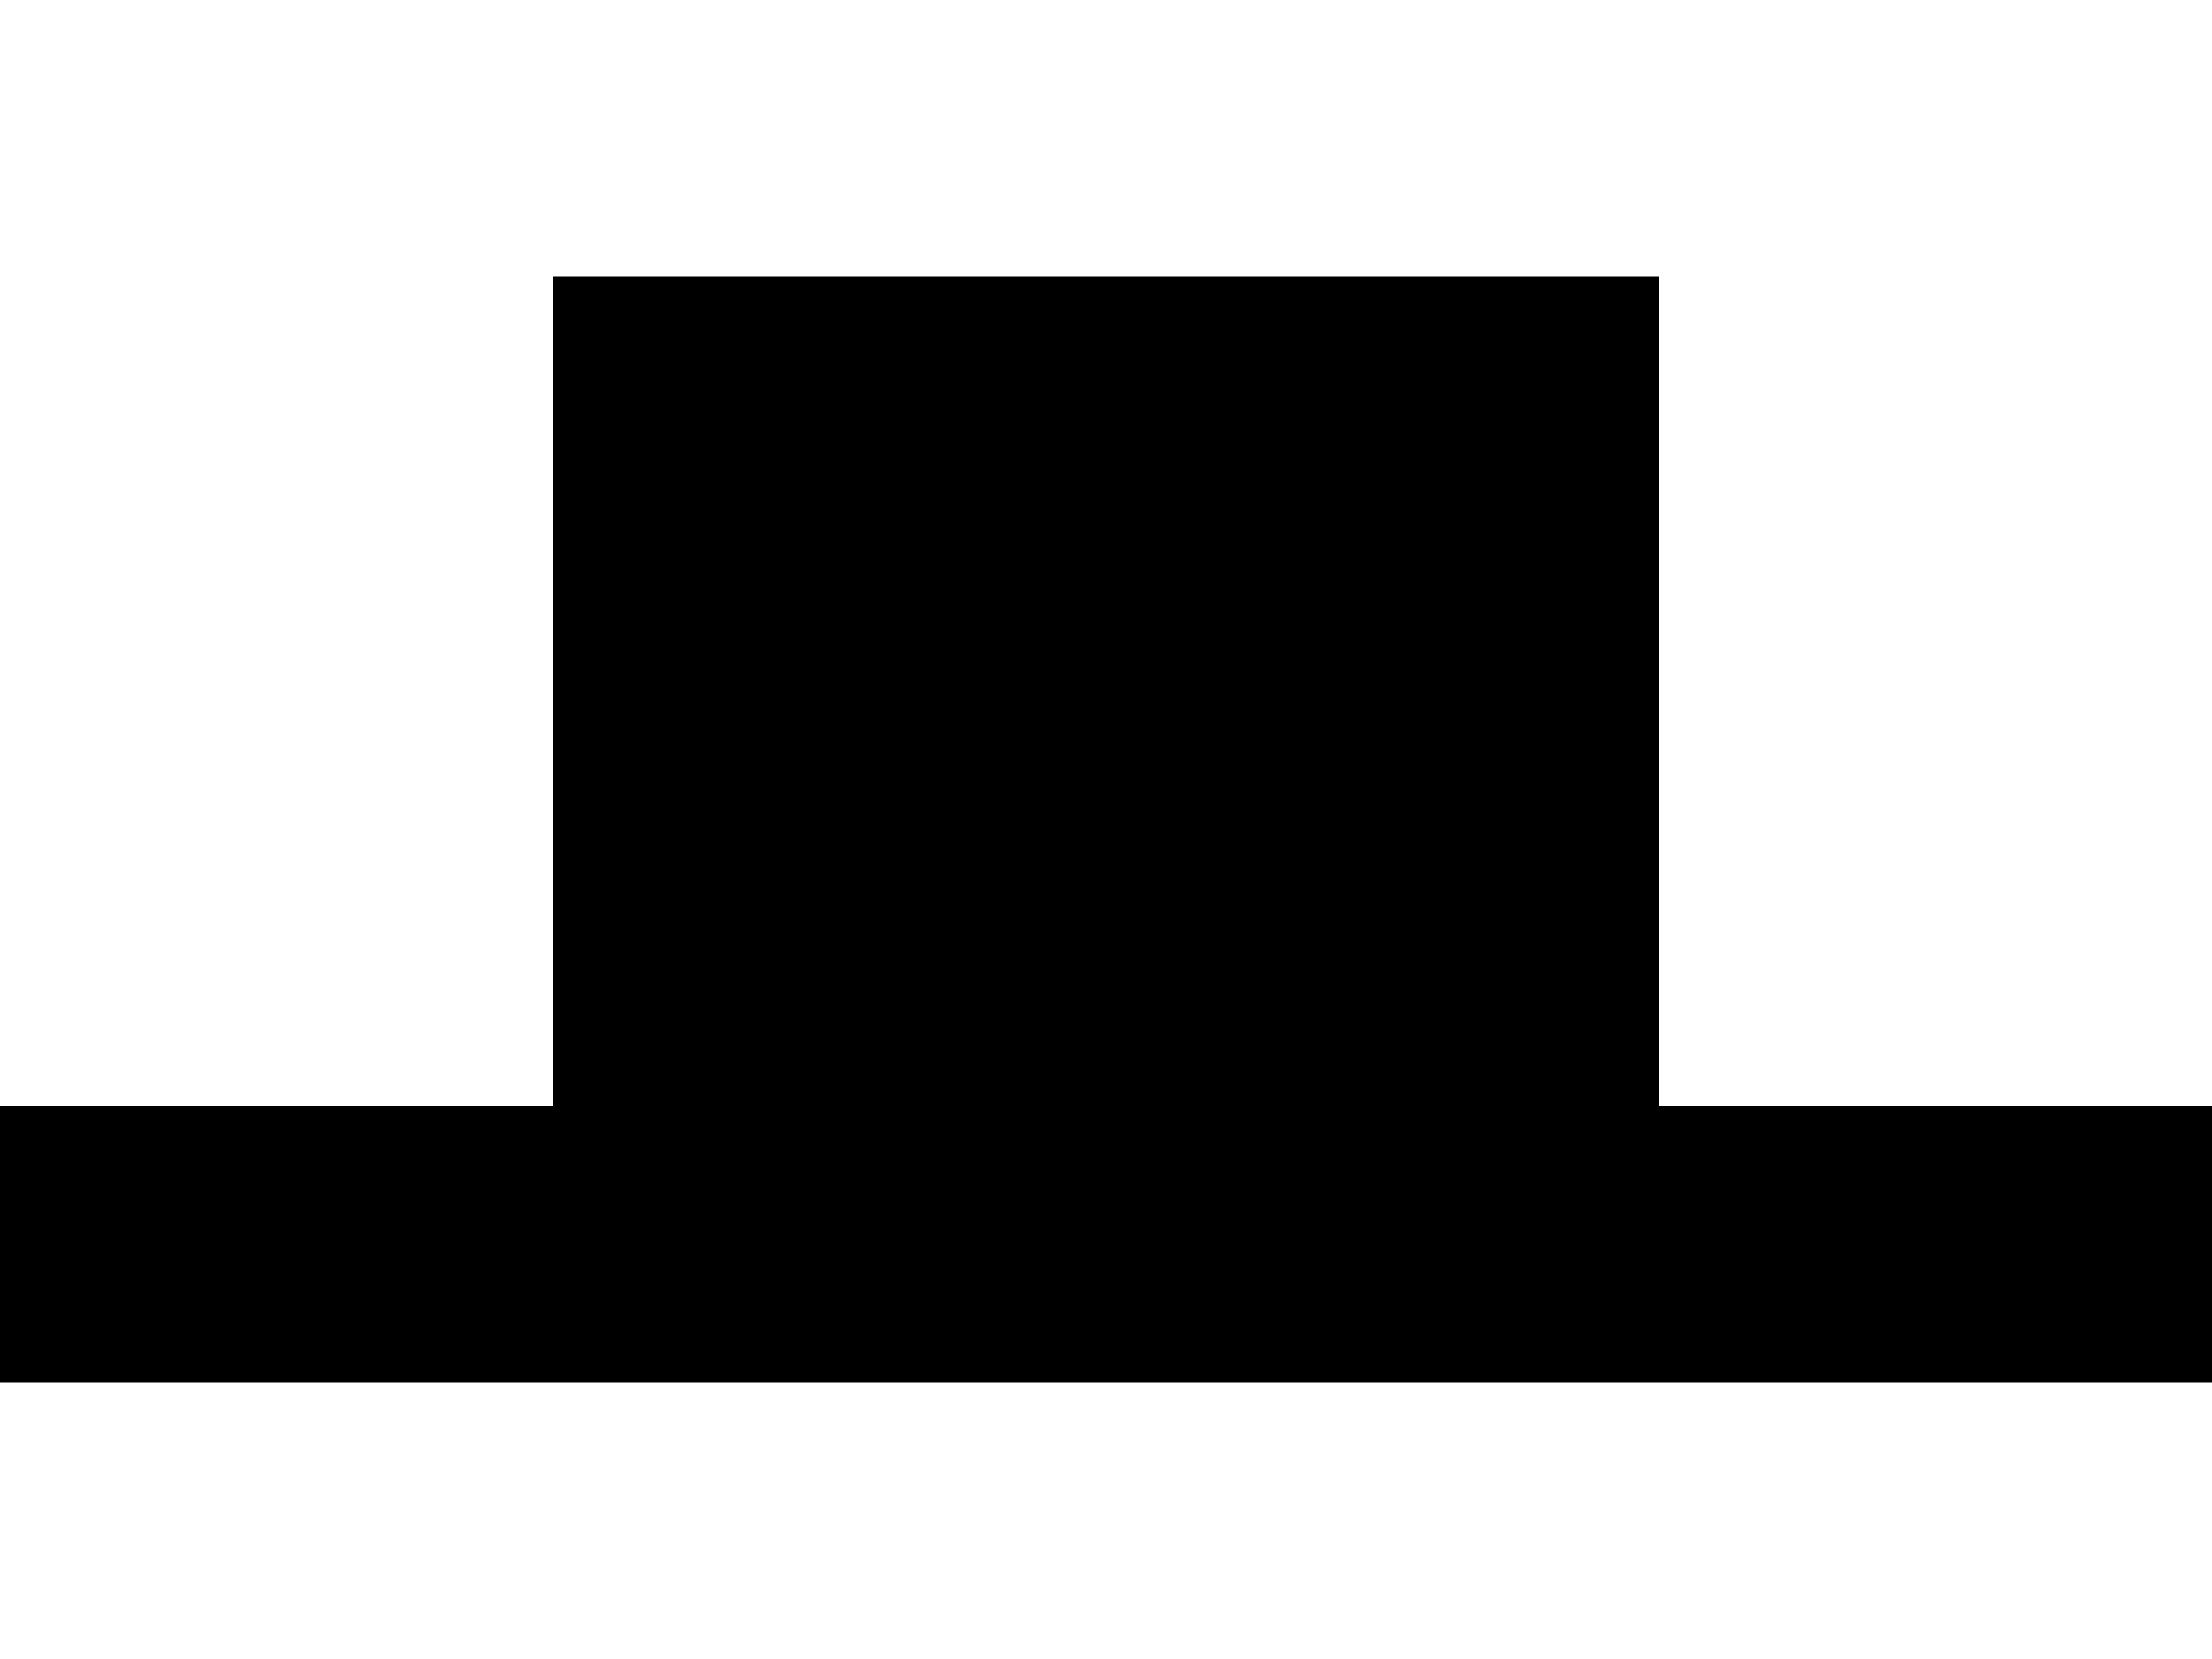
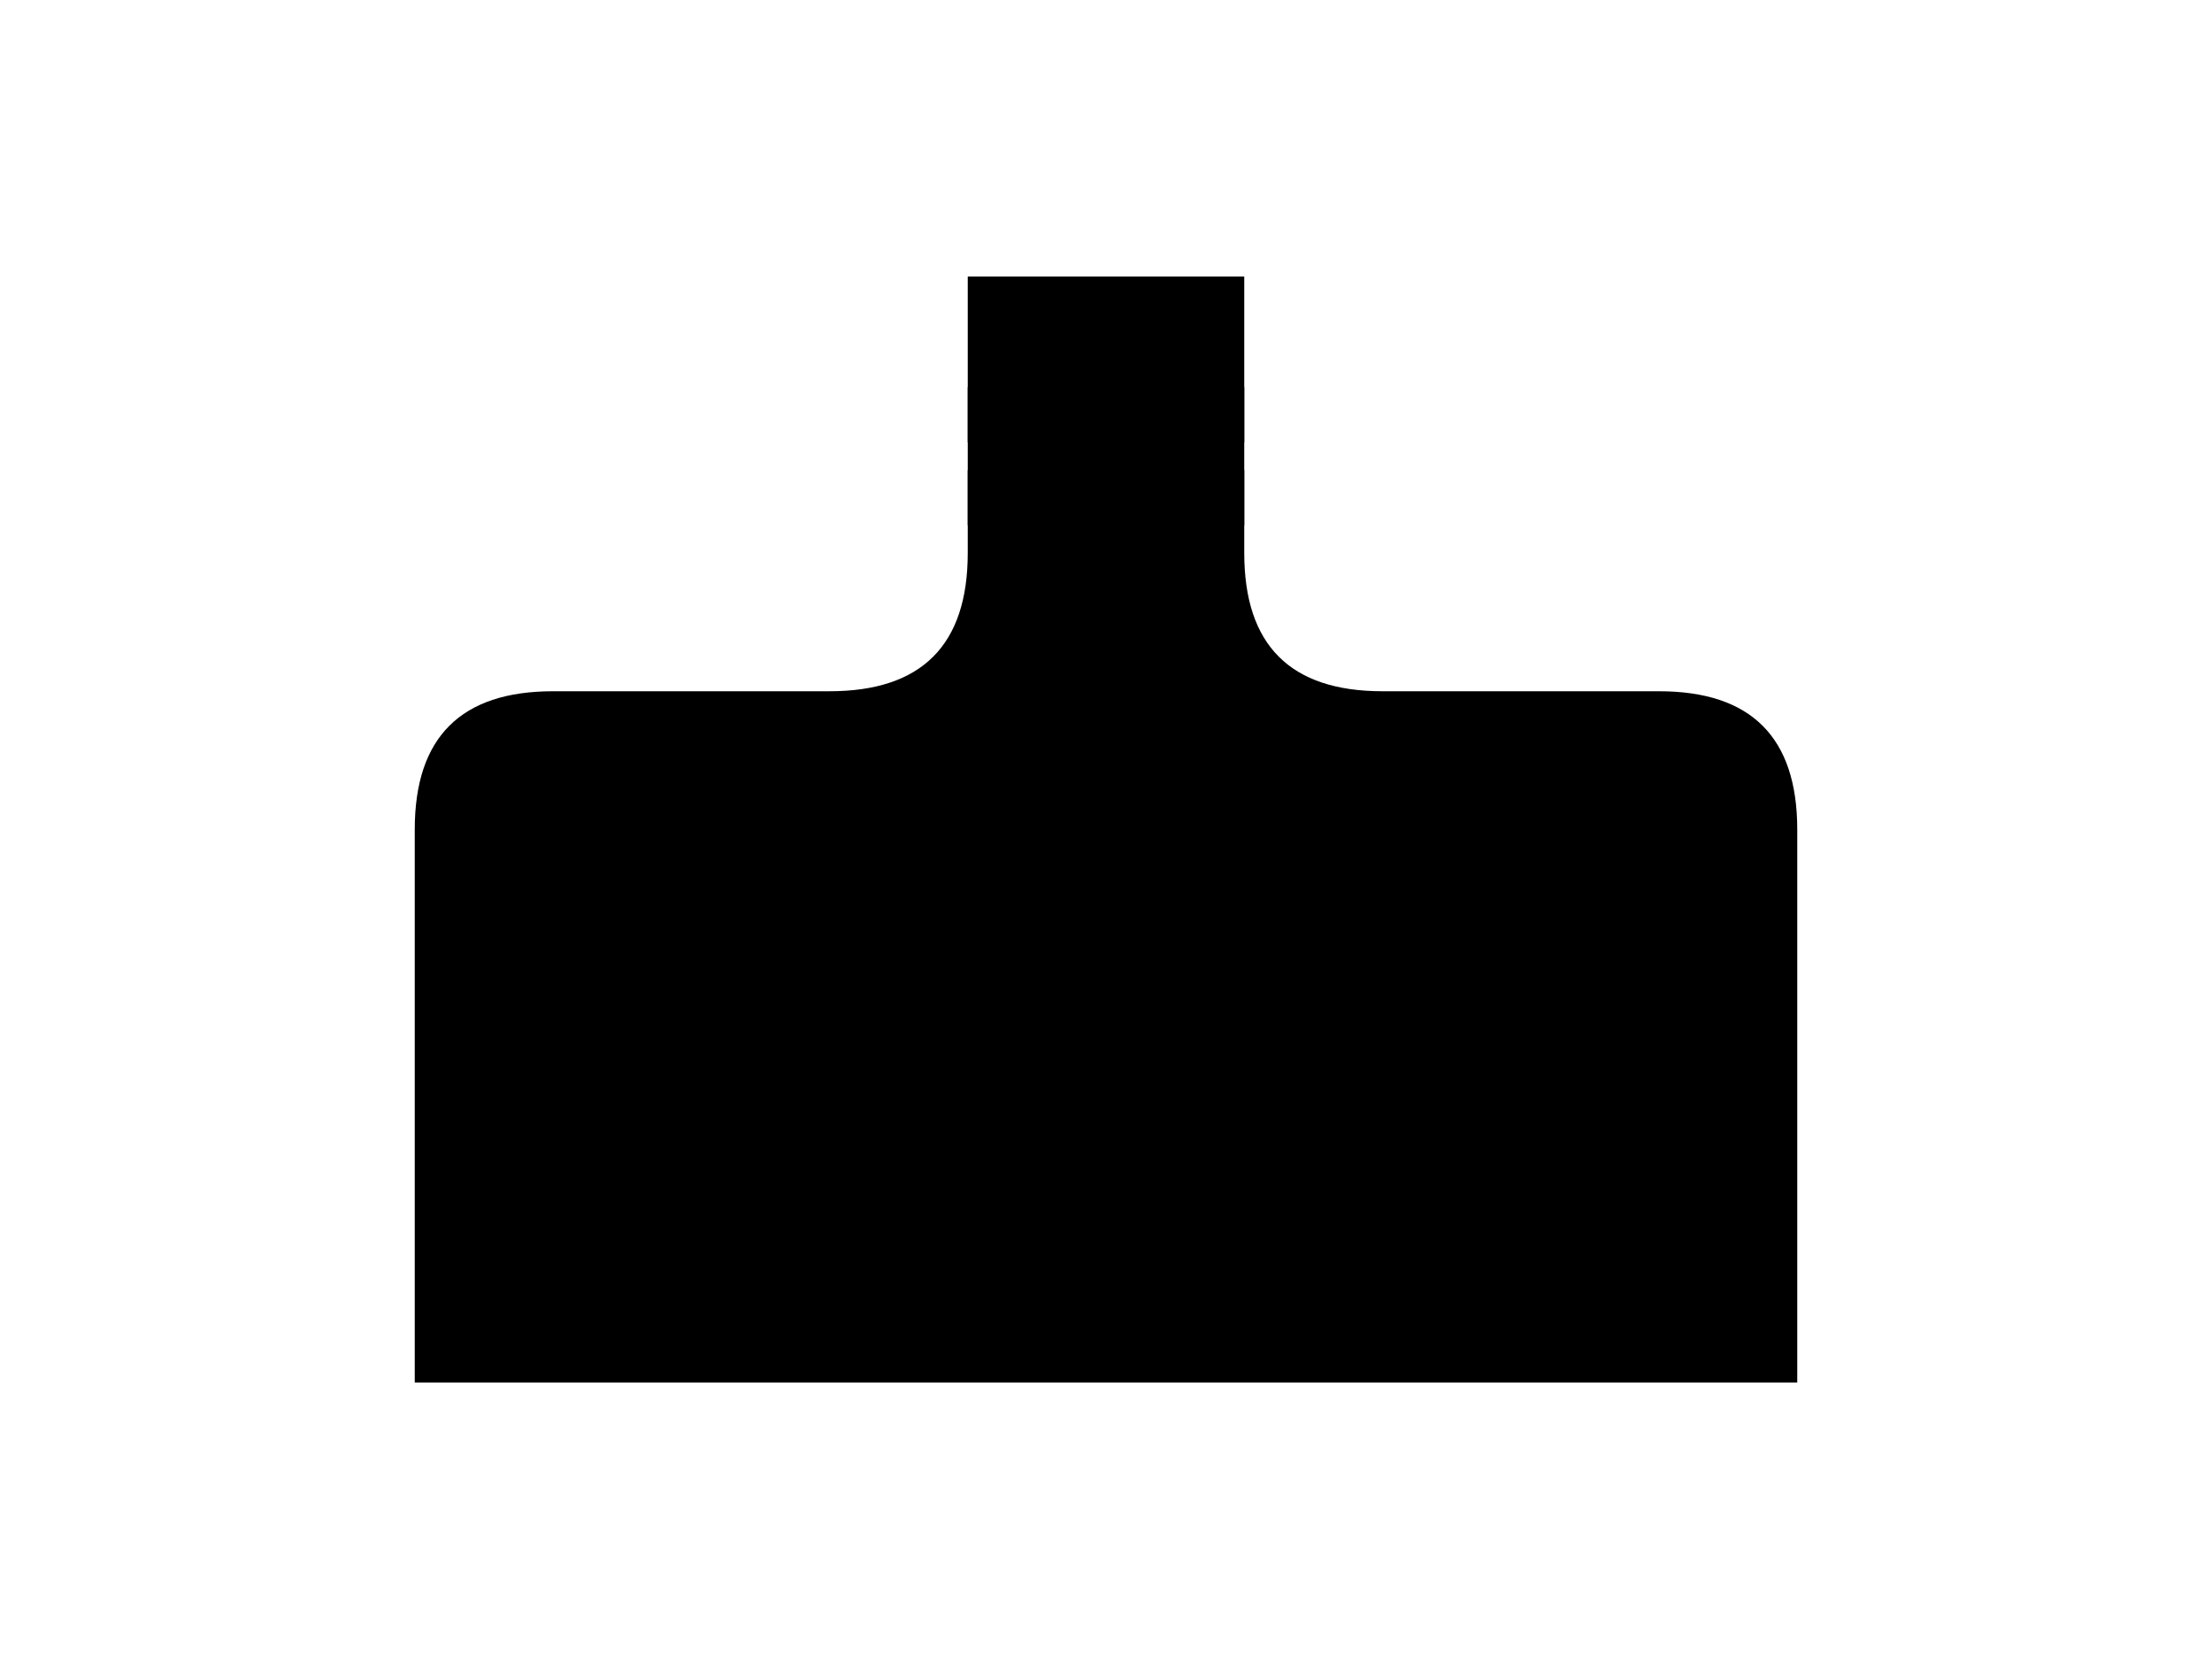
<svg xmlns="http://www.w3.org/2000/svg" width="800" height="600" viewBox="0 0 800 600">
-   <path d="M200 100 h400 v300 h200 v100 h-800 v-100 h200 z" fill="currentColor" />
-   <rect x="350" y="150" width="20" height="200" fill="currentColor" />
+   <path d="M350 100 C350 100 350 200 350 200 Q350 250 300 250 L200 250 Q150 250 150 300 L150 500 L650 500 L650 300 Q650 250 600 250 L500 250 Q450 250 450 200 L450 100 Z" fill="currentColor" />
+   <line x1="350" y1="150" x2="450" y2="150" stroke="currentColor" stroke-width="20" />
+   <line x1="350" y1="180" x2="450" y2="180" stroke="currentColor" stroke-width="20" />
</svg>
